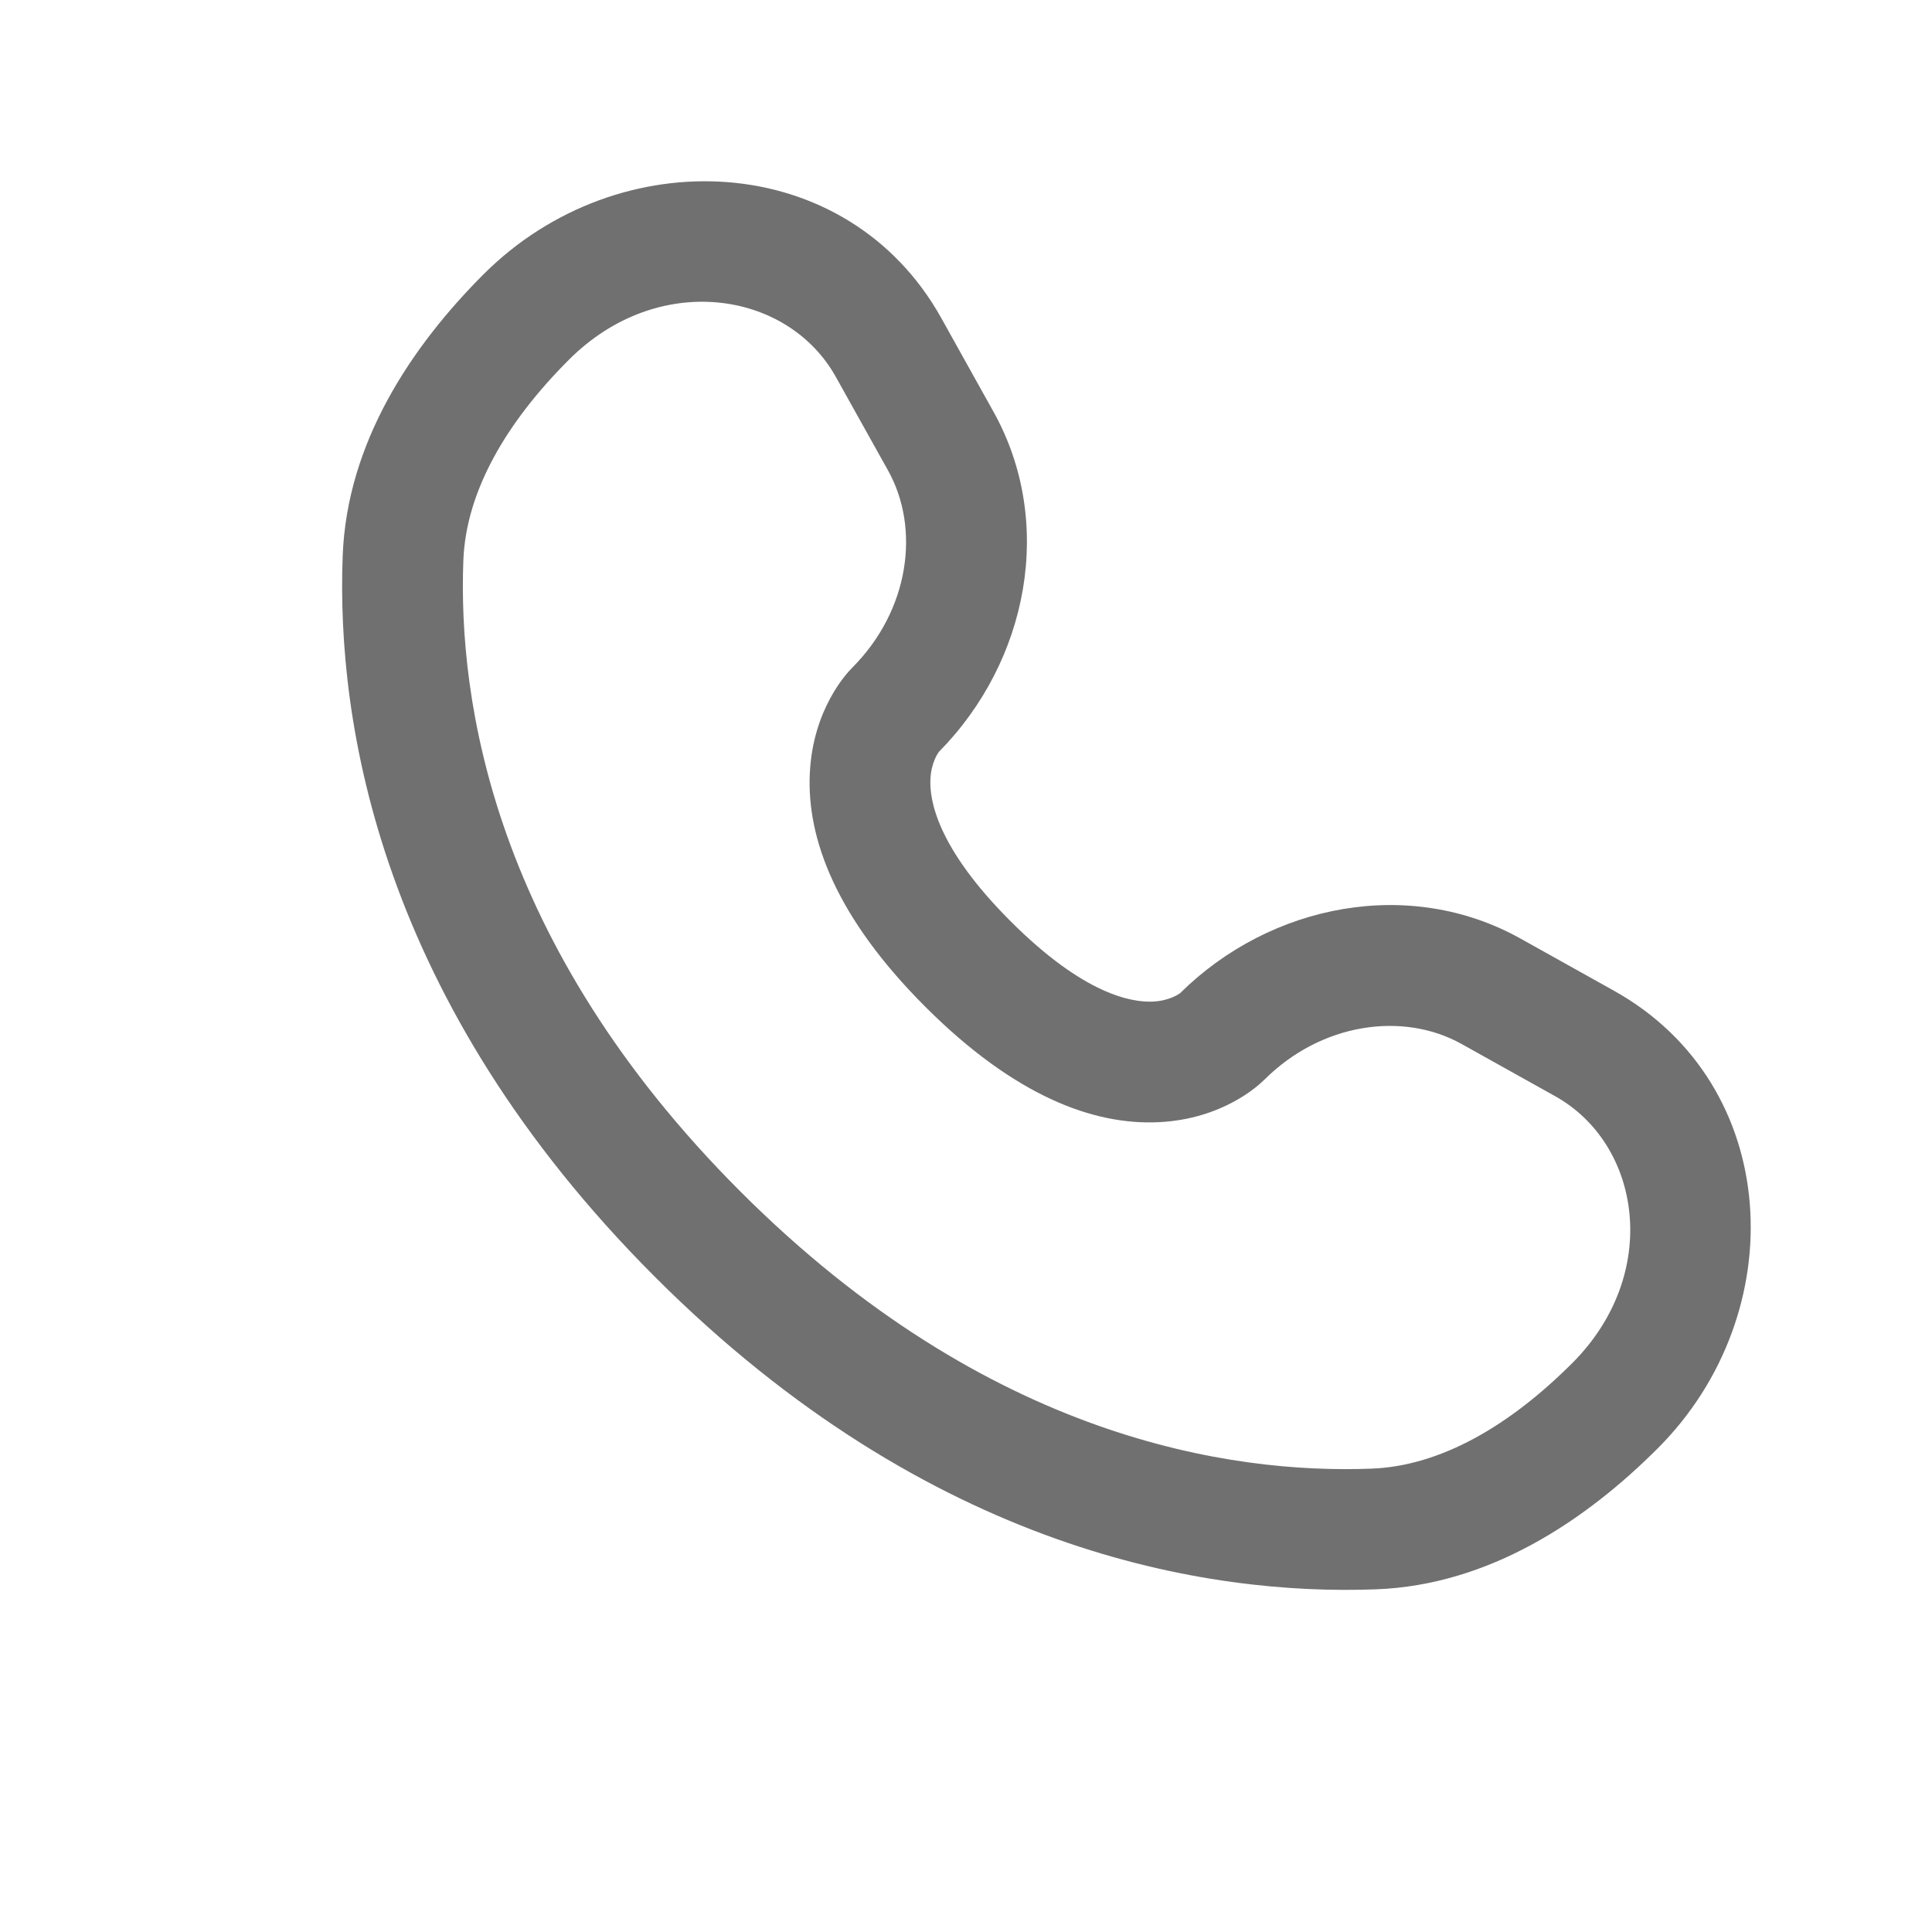
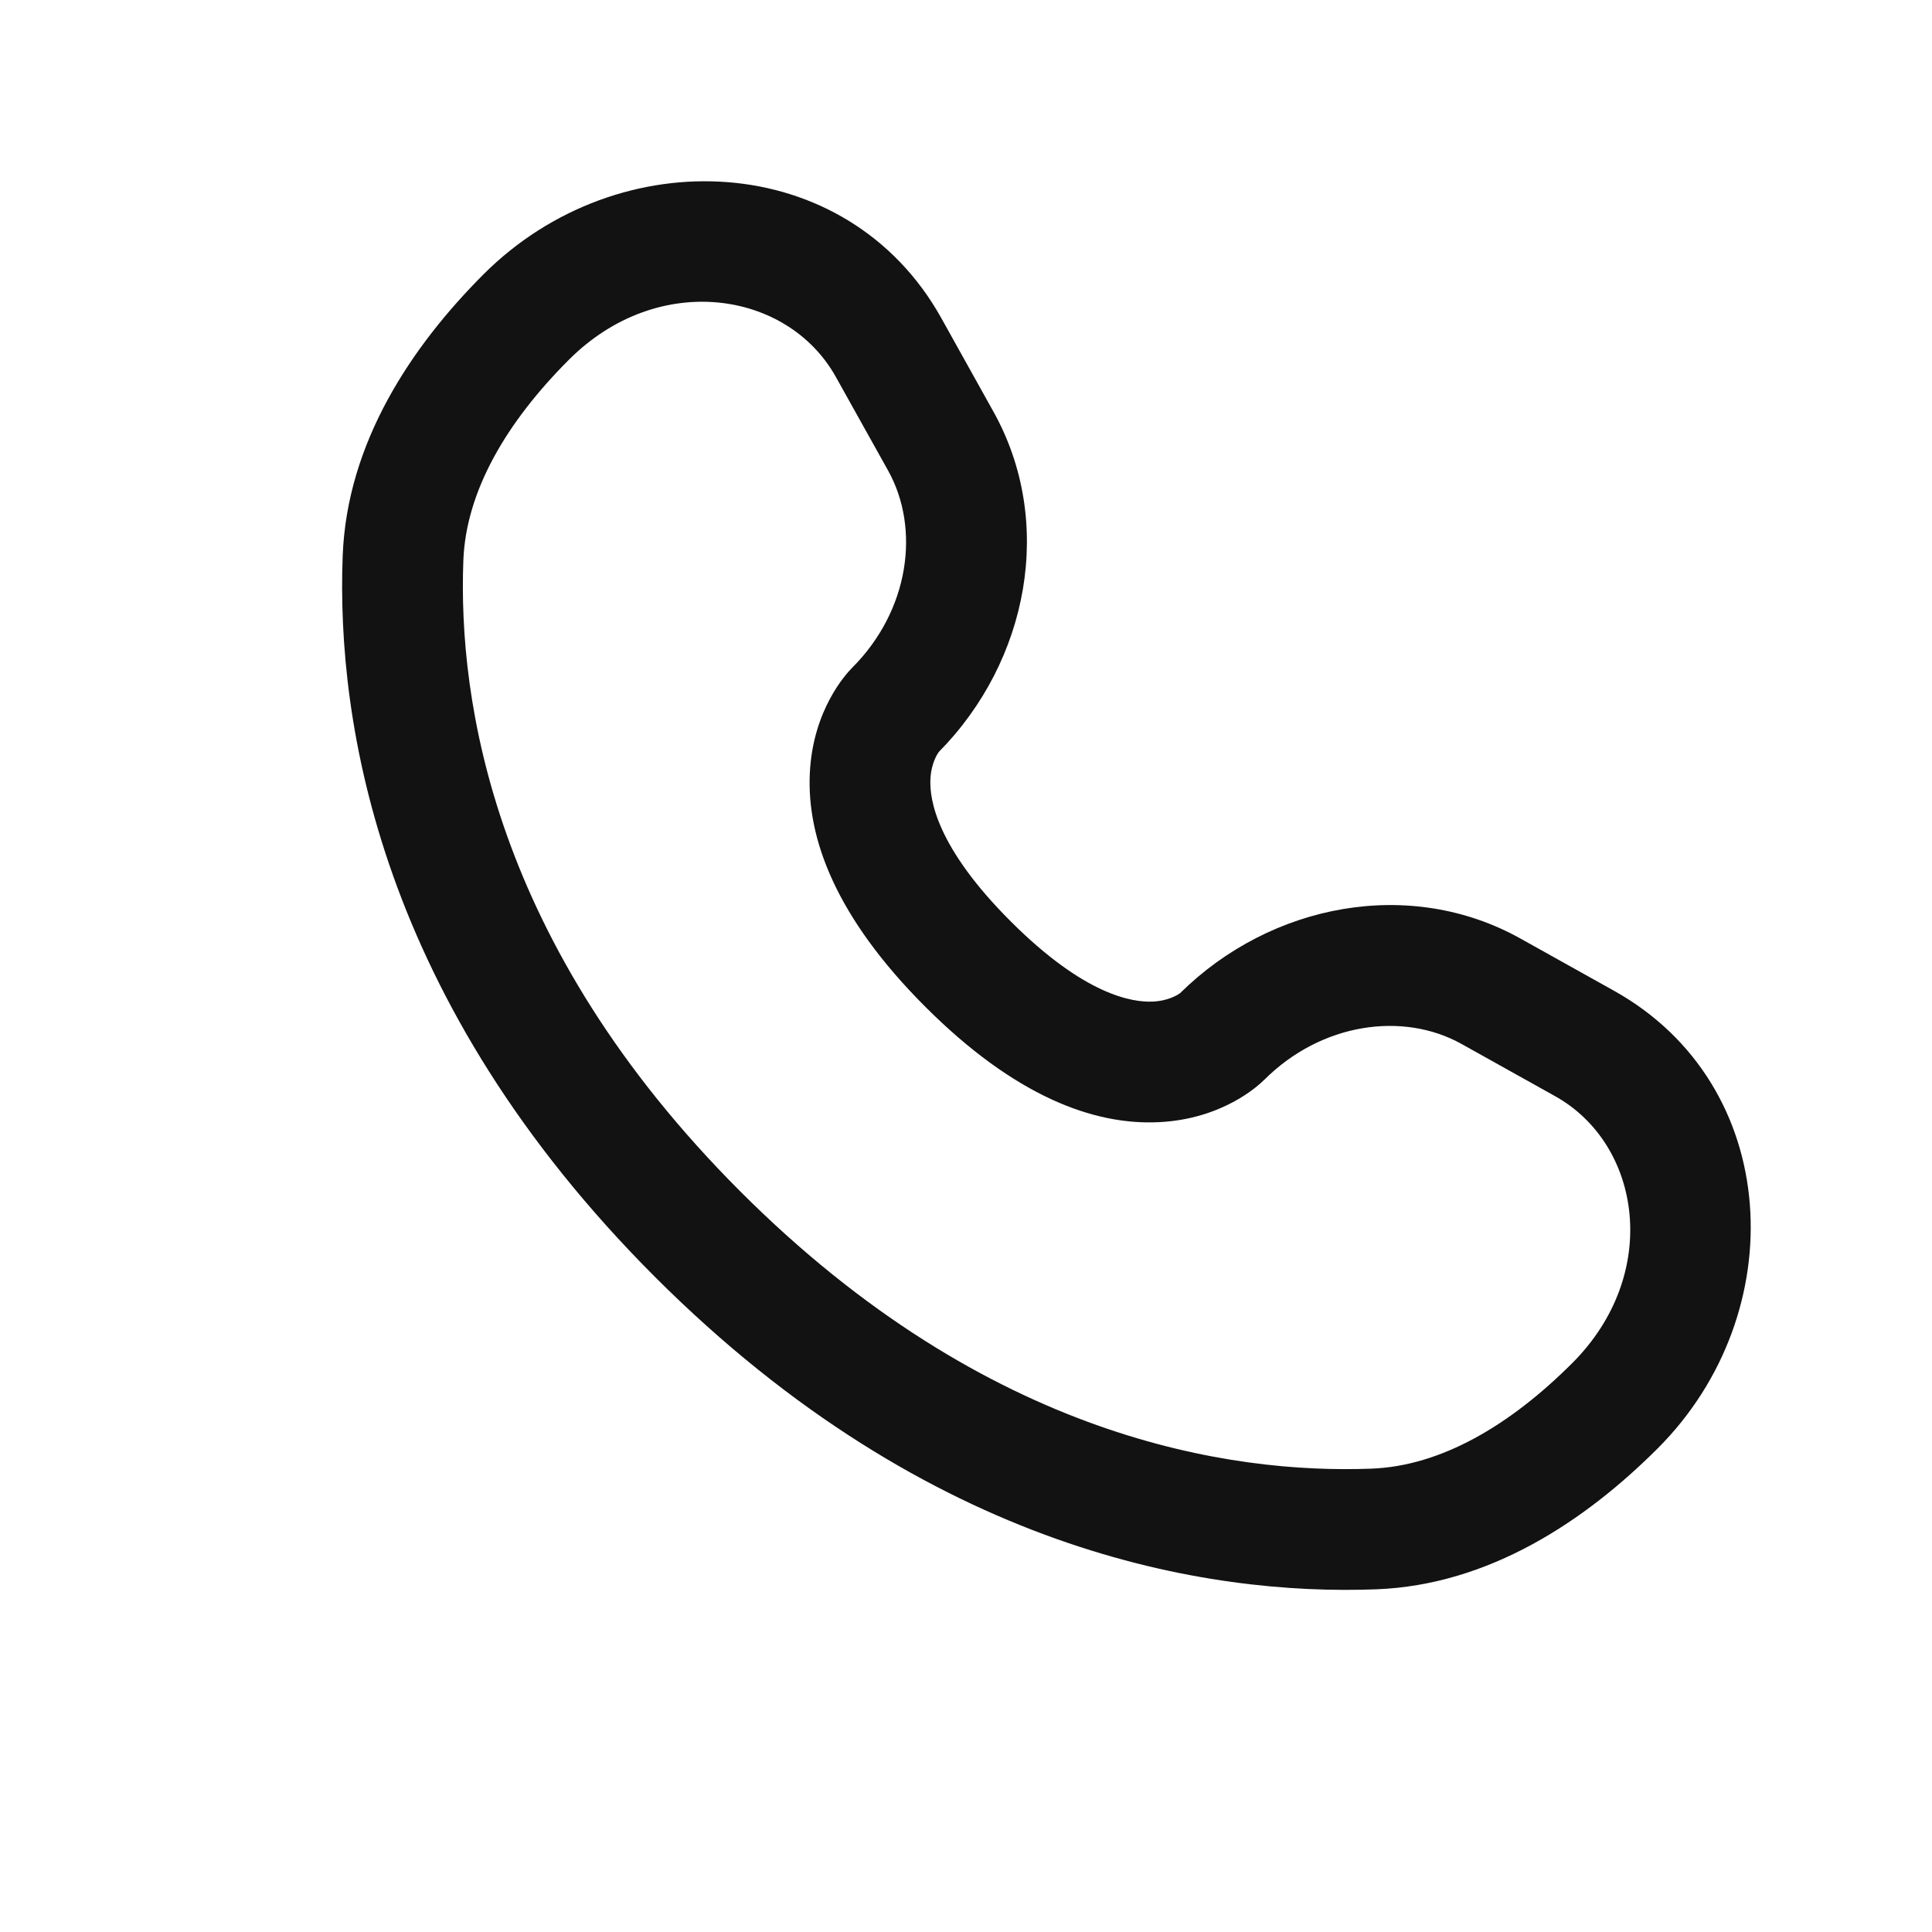
<svg xmlns="http://www.w3.org/2000/svg" width="24" height="24" viewBox="0 0 24 24" fill="none">
-   <path fill-rule="evenodd" clip-rule="evenodd" d="M6.007 3.407C7.688 1.727 10.523 1.855 11.693 3.951L12.341 5.114C13.105 6.482 12.78 8.209 11.662 9.341C11.647 9.362 11.568 9.477 11.558 9.678C11.545 9.934 11.636 10.527 12.555 11.445C13.473 12.363 14.066 12.454 14.322 12.442C14.523 12.432 14.638 12.353 14.659 12.338C15.79 11.22 17.518 10.895 18.886 11.658L20.049 12.307C22.145 13.477 22.273 16.312 20.593 17.992C19.694 18.891 18.5 19.69 17.095 19.743C15.014 19.822 11.559 19.284 8.137 15.863C4.716 12.441 4.178 8.986 4.257 6.905C4.31 5.5 5.109 4.306 6.007 3.407ZM10.383 4.682C9.784 3.608 8.174 3.362 7.068 4.468C6.293 5.243 5.789 6.099 5.756 6.961C5.69 8.697 6.119 11.723 9.198 14.802C12.277 17.881 15.303 18.31 17.038 18.244C17.901 18.211 18.757 17.707 19.532 16.932C20.638 15.826 20.392 14.216 19.318 13.617L18.155 12.968C17.432 12.565 16.416 12.702 15.703 13.416L15.702 13.416C15.632 13.486 15.186 13.902 14.395 13.94C13.585 13.98 12.604 13.616 11.494 12.506C10.384 11.396 10.02 10.415 10.06 9.604C10.098 8.813 10.515 8.367 10.584 8.297L10.584 8.297C11.298 7.584 11.435 6.568 11.032 5.845L10.383 4.682Z" fill="#121212" fill-opacity="0.6" />
+   <path fill-rule="evenodd" clip-rule="evenodd" d="M6.007 3.407C7.688 1.727 10.523 1.855 11.693 3.951L12.341 5.114C13.105 6.482 12.78 8.209 11.662 9.341C11.647 9.362 11.568 9.477 11.558 9.678C11.545 9.934 11.636 10.527 12.555 11.445C13.473 12.363 14.066 12.454 14.322 12.442C14.523 12.432 14.638 12.353 14.659 12.338C15.79 11.22 17.518 10.895 18.886 11.658L20.049 12.307C22.145 13.477 22.273 16.312 20.593 17.992C19.694 18.891 18.5 19.69 17.095 19.743C15.014 19.822 11.559 19.284 8.137 15.863C4.716 12.441 4.178 8.986 4.257 6.905C4.31 5.5 5.109 4.306 6.007 3.407ZM10.383 4.682C9.784 3.608 8.174 3.362 7.068 4.468C6.293 5.243 5.789 6.099 5.756 6.961C5.69 8.697 6.119 11.723 9.198 14.802C12.277 17.881 15.303 18.31 17.038 18.244C17.901 18.211 18.757 17.707 19.532 16.932C20.638 15.826 20.392 14.216 19.318 13.617L18.155 12.968C17.432 12.565 16.416 12.702 15.703 13.416L15.702 13.416C15.632 13.486 15.186 13.902 14.395 13.94C13.585 13.98 12.604 13.616 11.494 12.506C10.384 11.396 10.02 10.415 10.06 9.604C10.098 8.813 10.515 8.367 10.584 8.297L10.584 8.297C11.298 7.584 11.435 6.568 11.032 5.845L10.383 4.682Z" fill="#121212" />
</svg>
